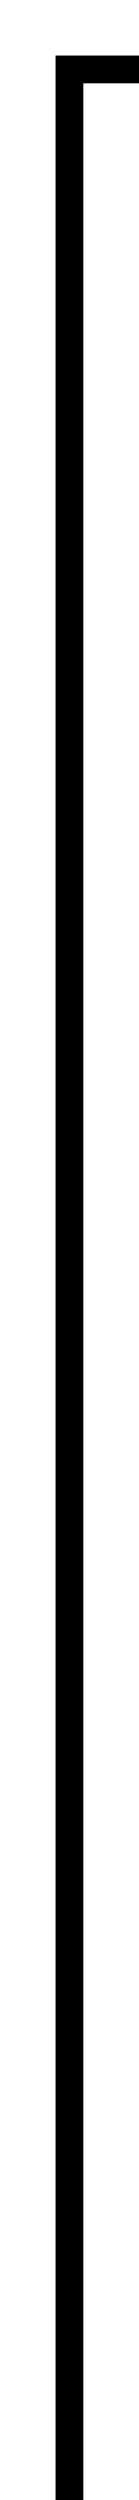
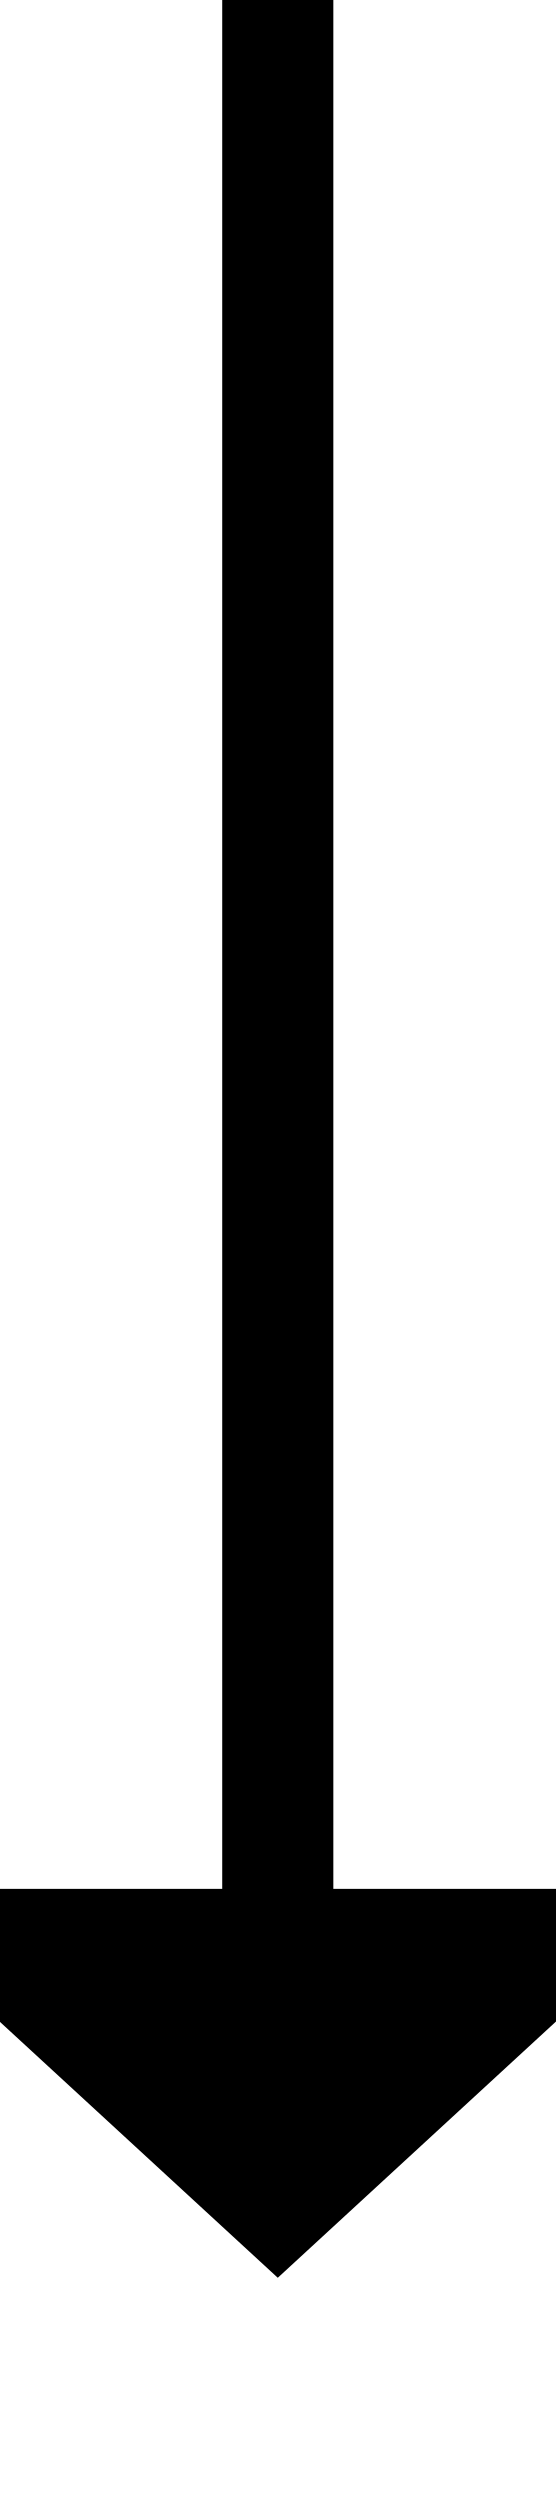
- <svg xmlns="http://www.w3.org/2000/svg" version="1.1" width="10px" height="180px" preserveAspectRatio="xMidYMin meet" viewBox="518 295  8 180">
-   <path d="M 522 476  L 522 300  L 660 300  L 660 150  L 756 150  L 756 158  " stroke-width="2" stroke="#000000" fill="none" />
-   <path d="M 748.4 157  L 756 164  L 763.6 157  L 748.4 157  Z " fill-rule="nonzero" fill="#000000" stroke="none" />
+ <svg xmlns="http://www.w3.org/2000/svg" version="1.1" width="10px" height="45px" preserveAspectRatio="xMidYMin meet" viewBox="752 201  8 45">
+   <path d="M 756 201  L 756 236  " stroke-width="2" stroke="#000000" fill="none" />
+   <path d="M 748.4 235  L 756 242  L 763.6 235  L 748.4 235  Z " fill-rule="nonzero" fill="#000000" stroke="none" />
</svg>
